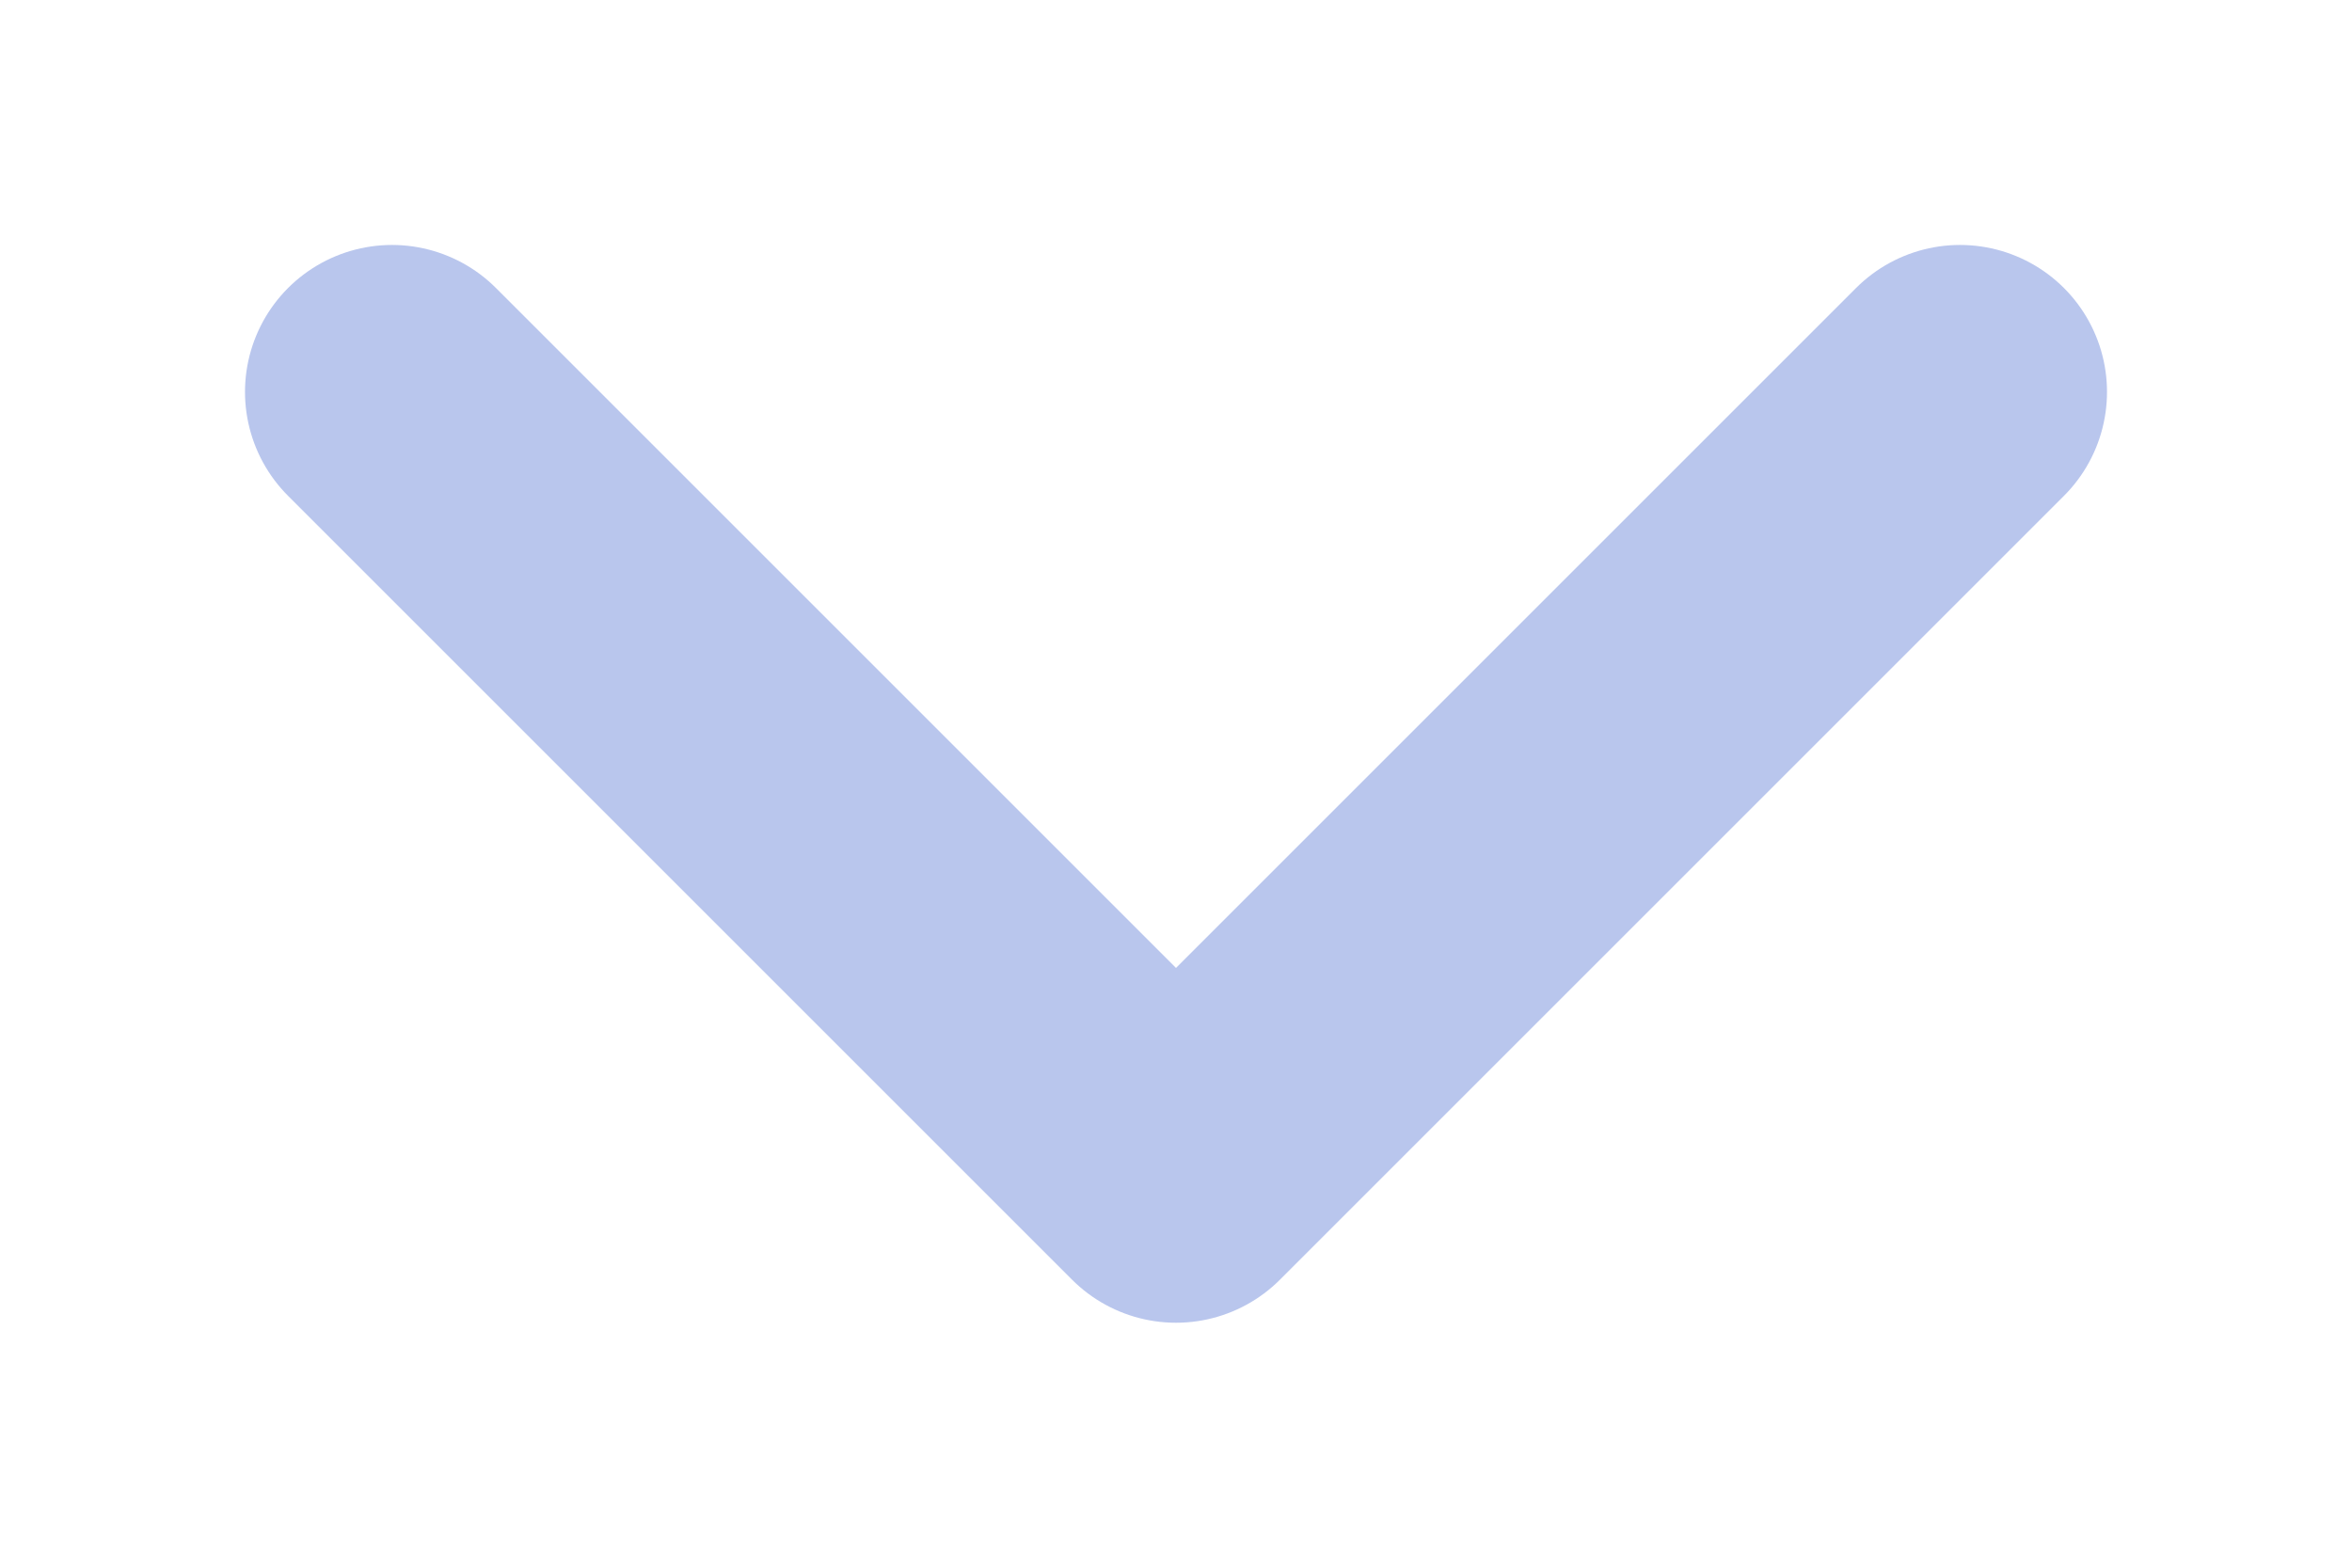
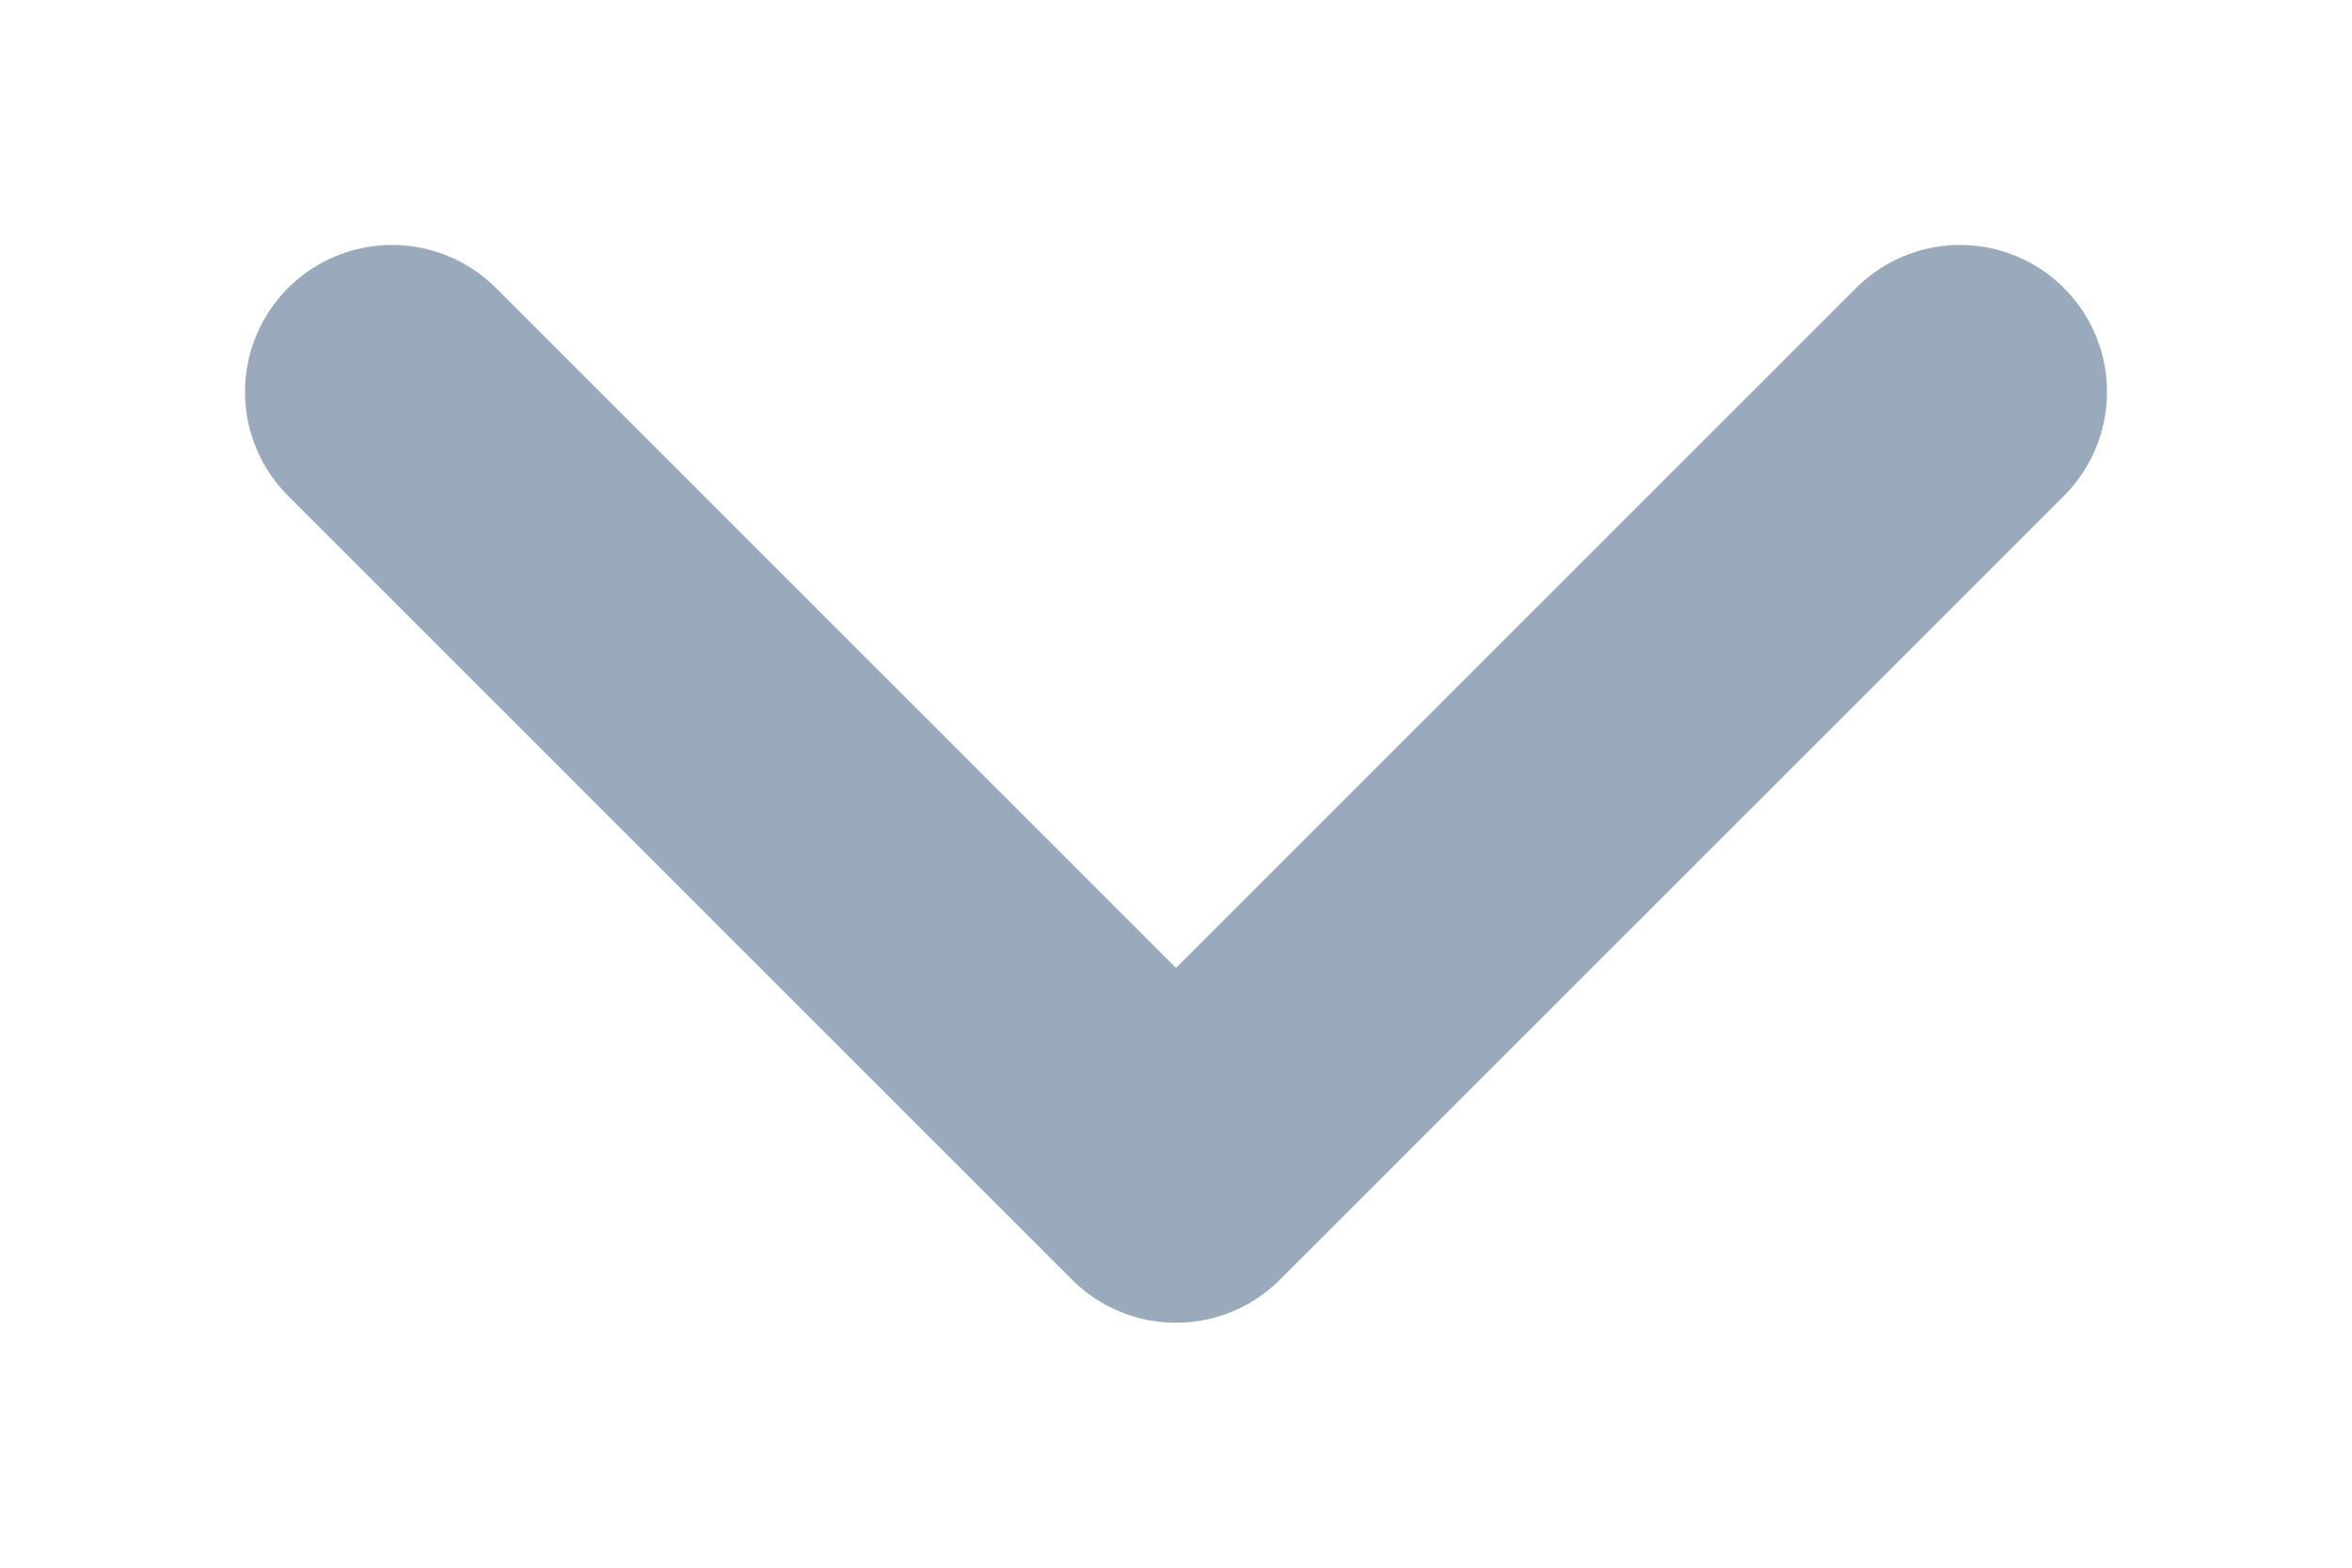
<svg xmlns="http://www.w3.org/2000/svg" width="12" height="8" viewBox="0 0 12 8">
-   <path d="m2 2 4 4 4-4" fill="none" stroke="#b9c6ed" stroke-width="1.5" stroke-linecap="round" stroke-linejoin="round" />
+   <path d="m2 2 4 4 4-4" fill="none" stroke="#9AAABD" stroke-width="1.5" stroke-linecap="round" stroke-linejoin="round" />
</svg>
